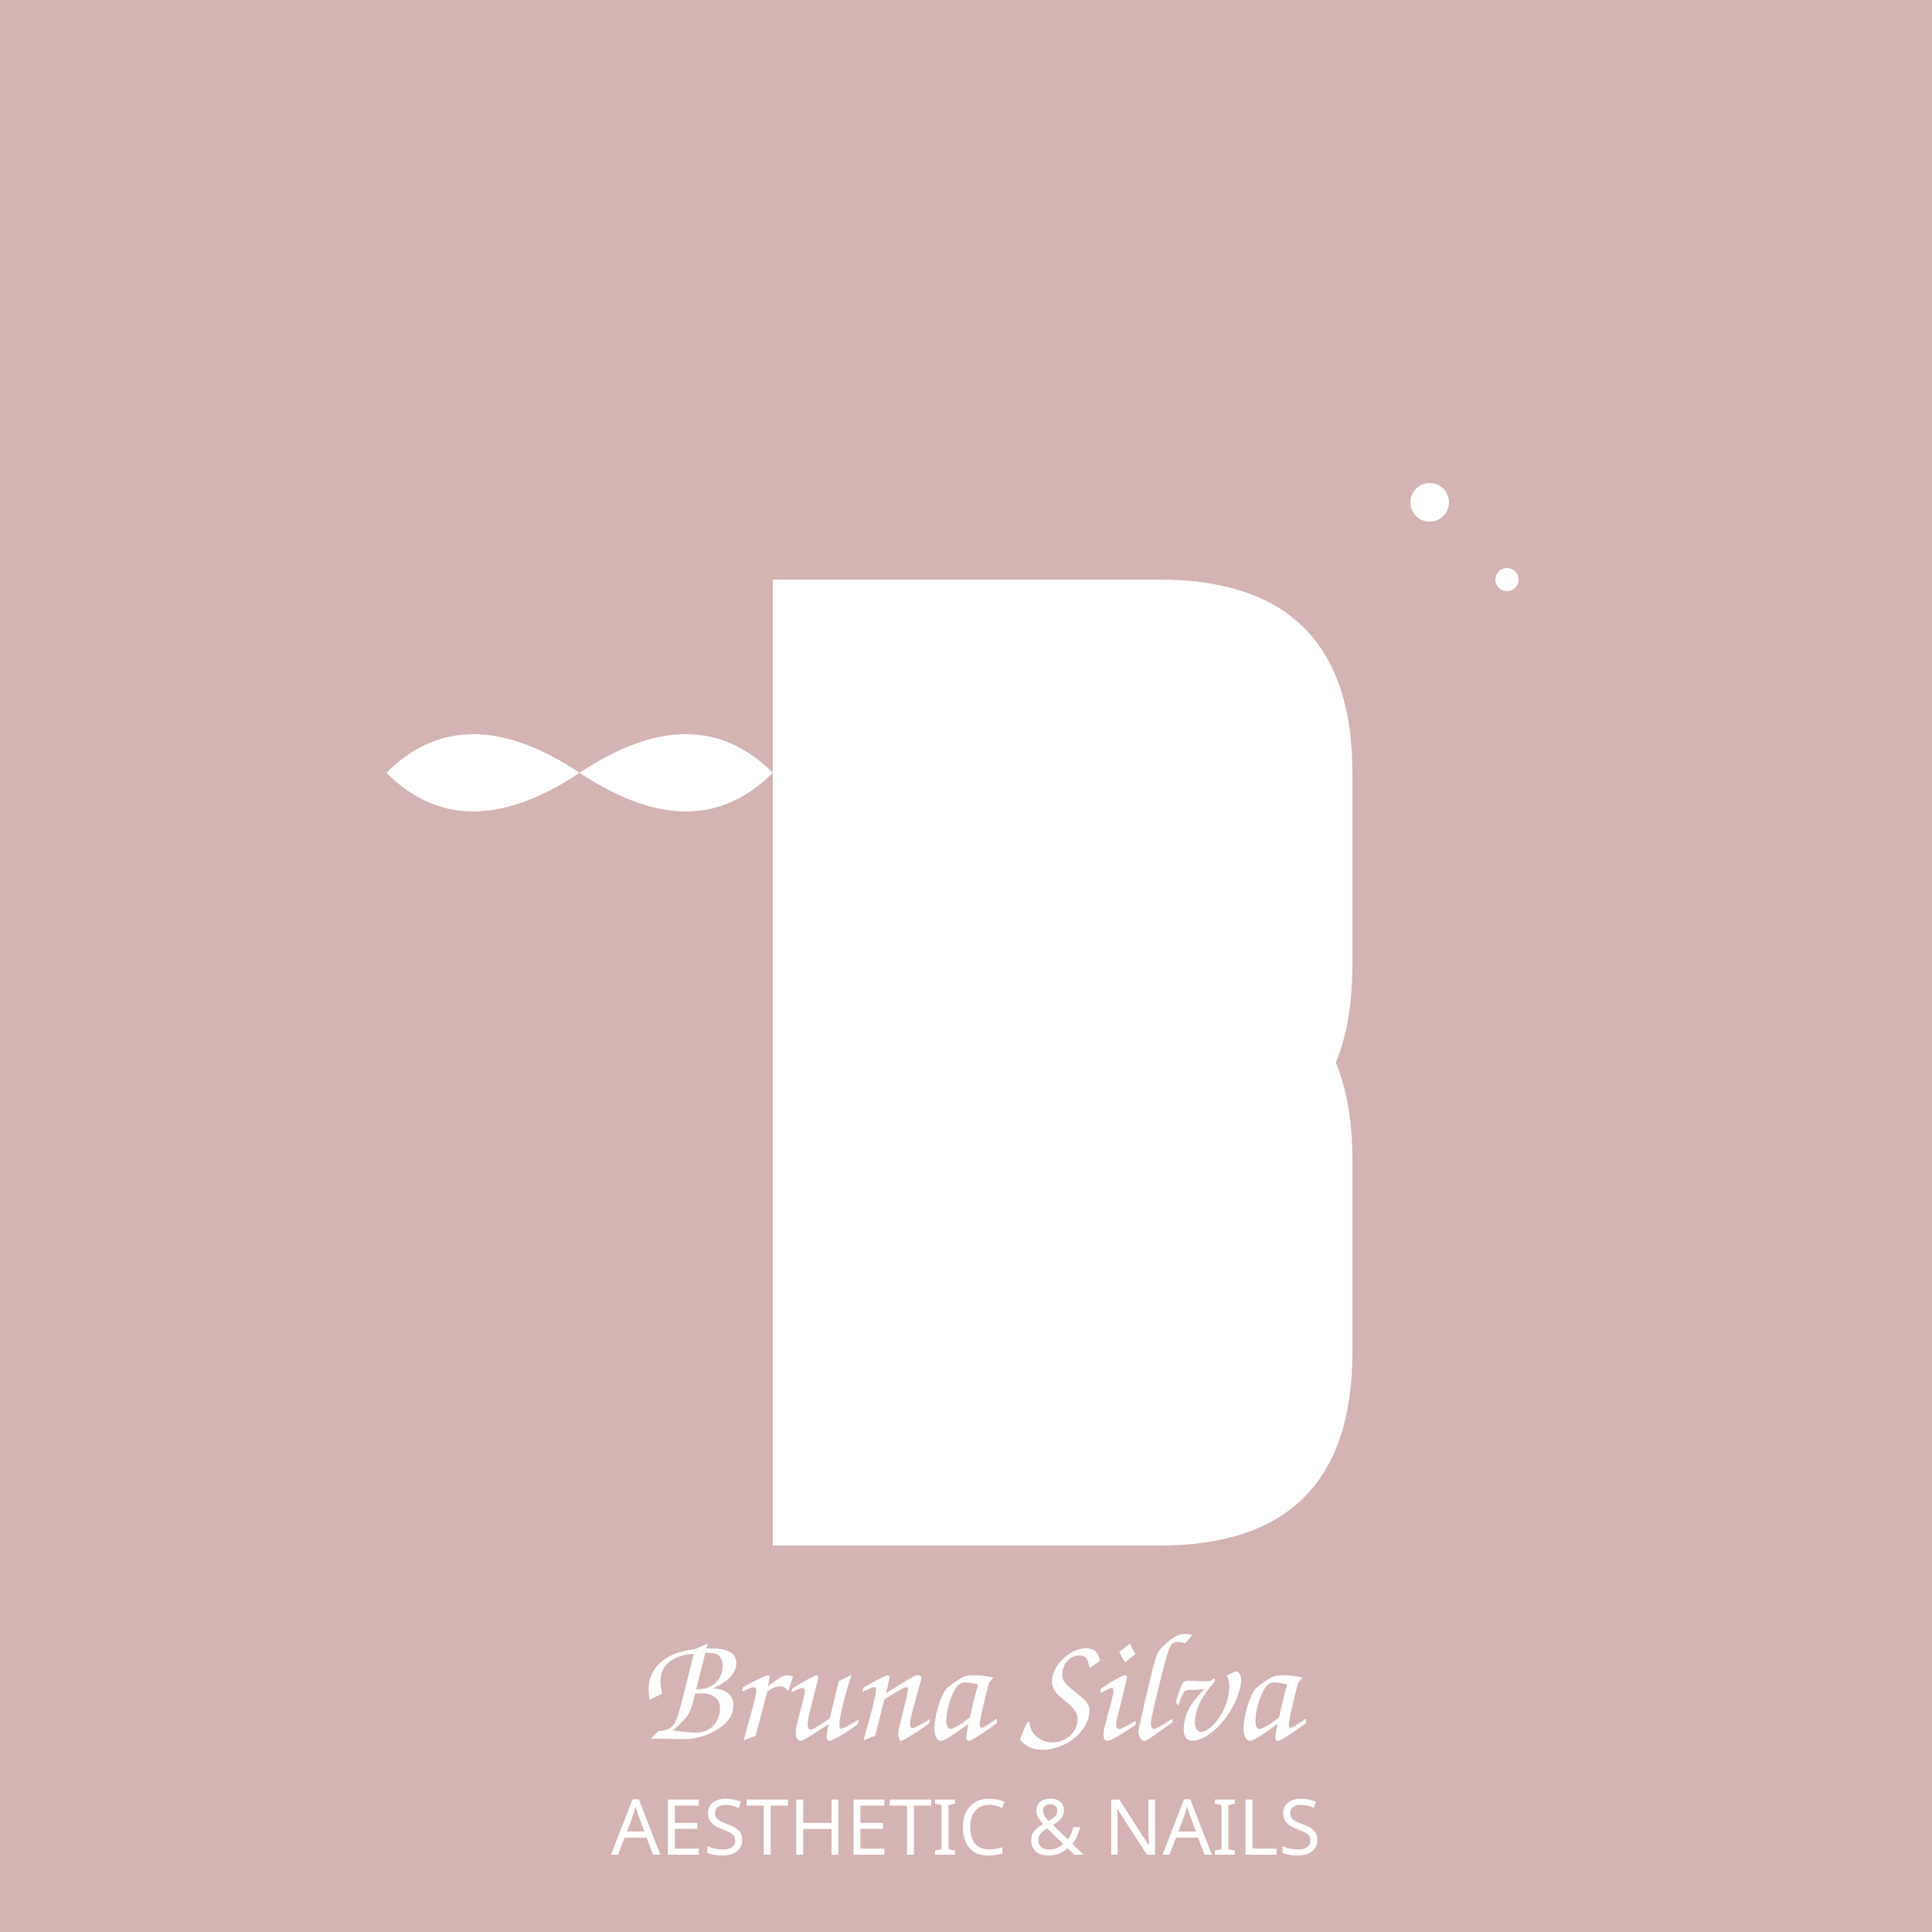
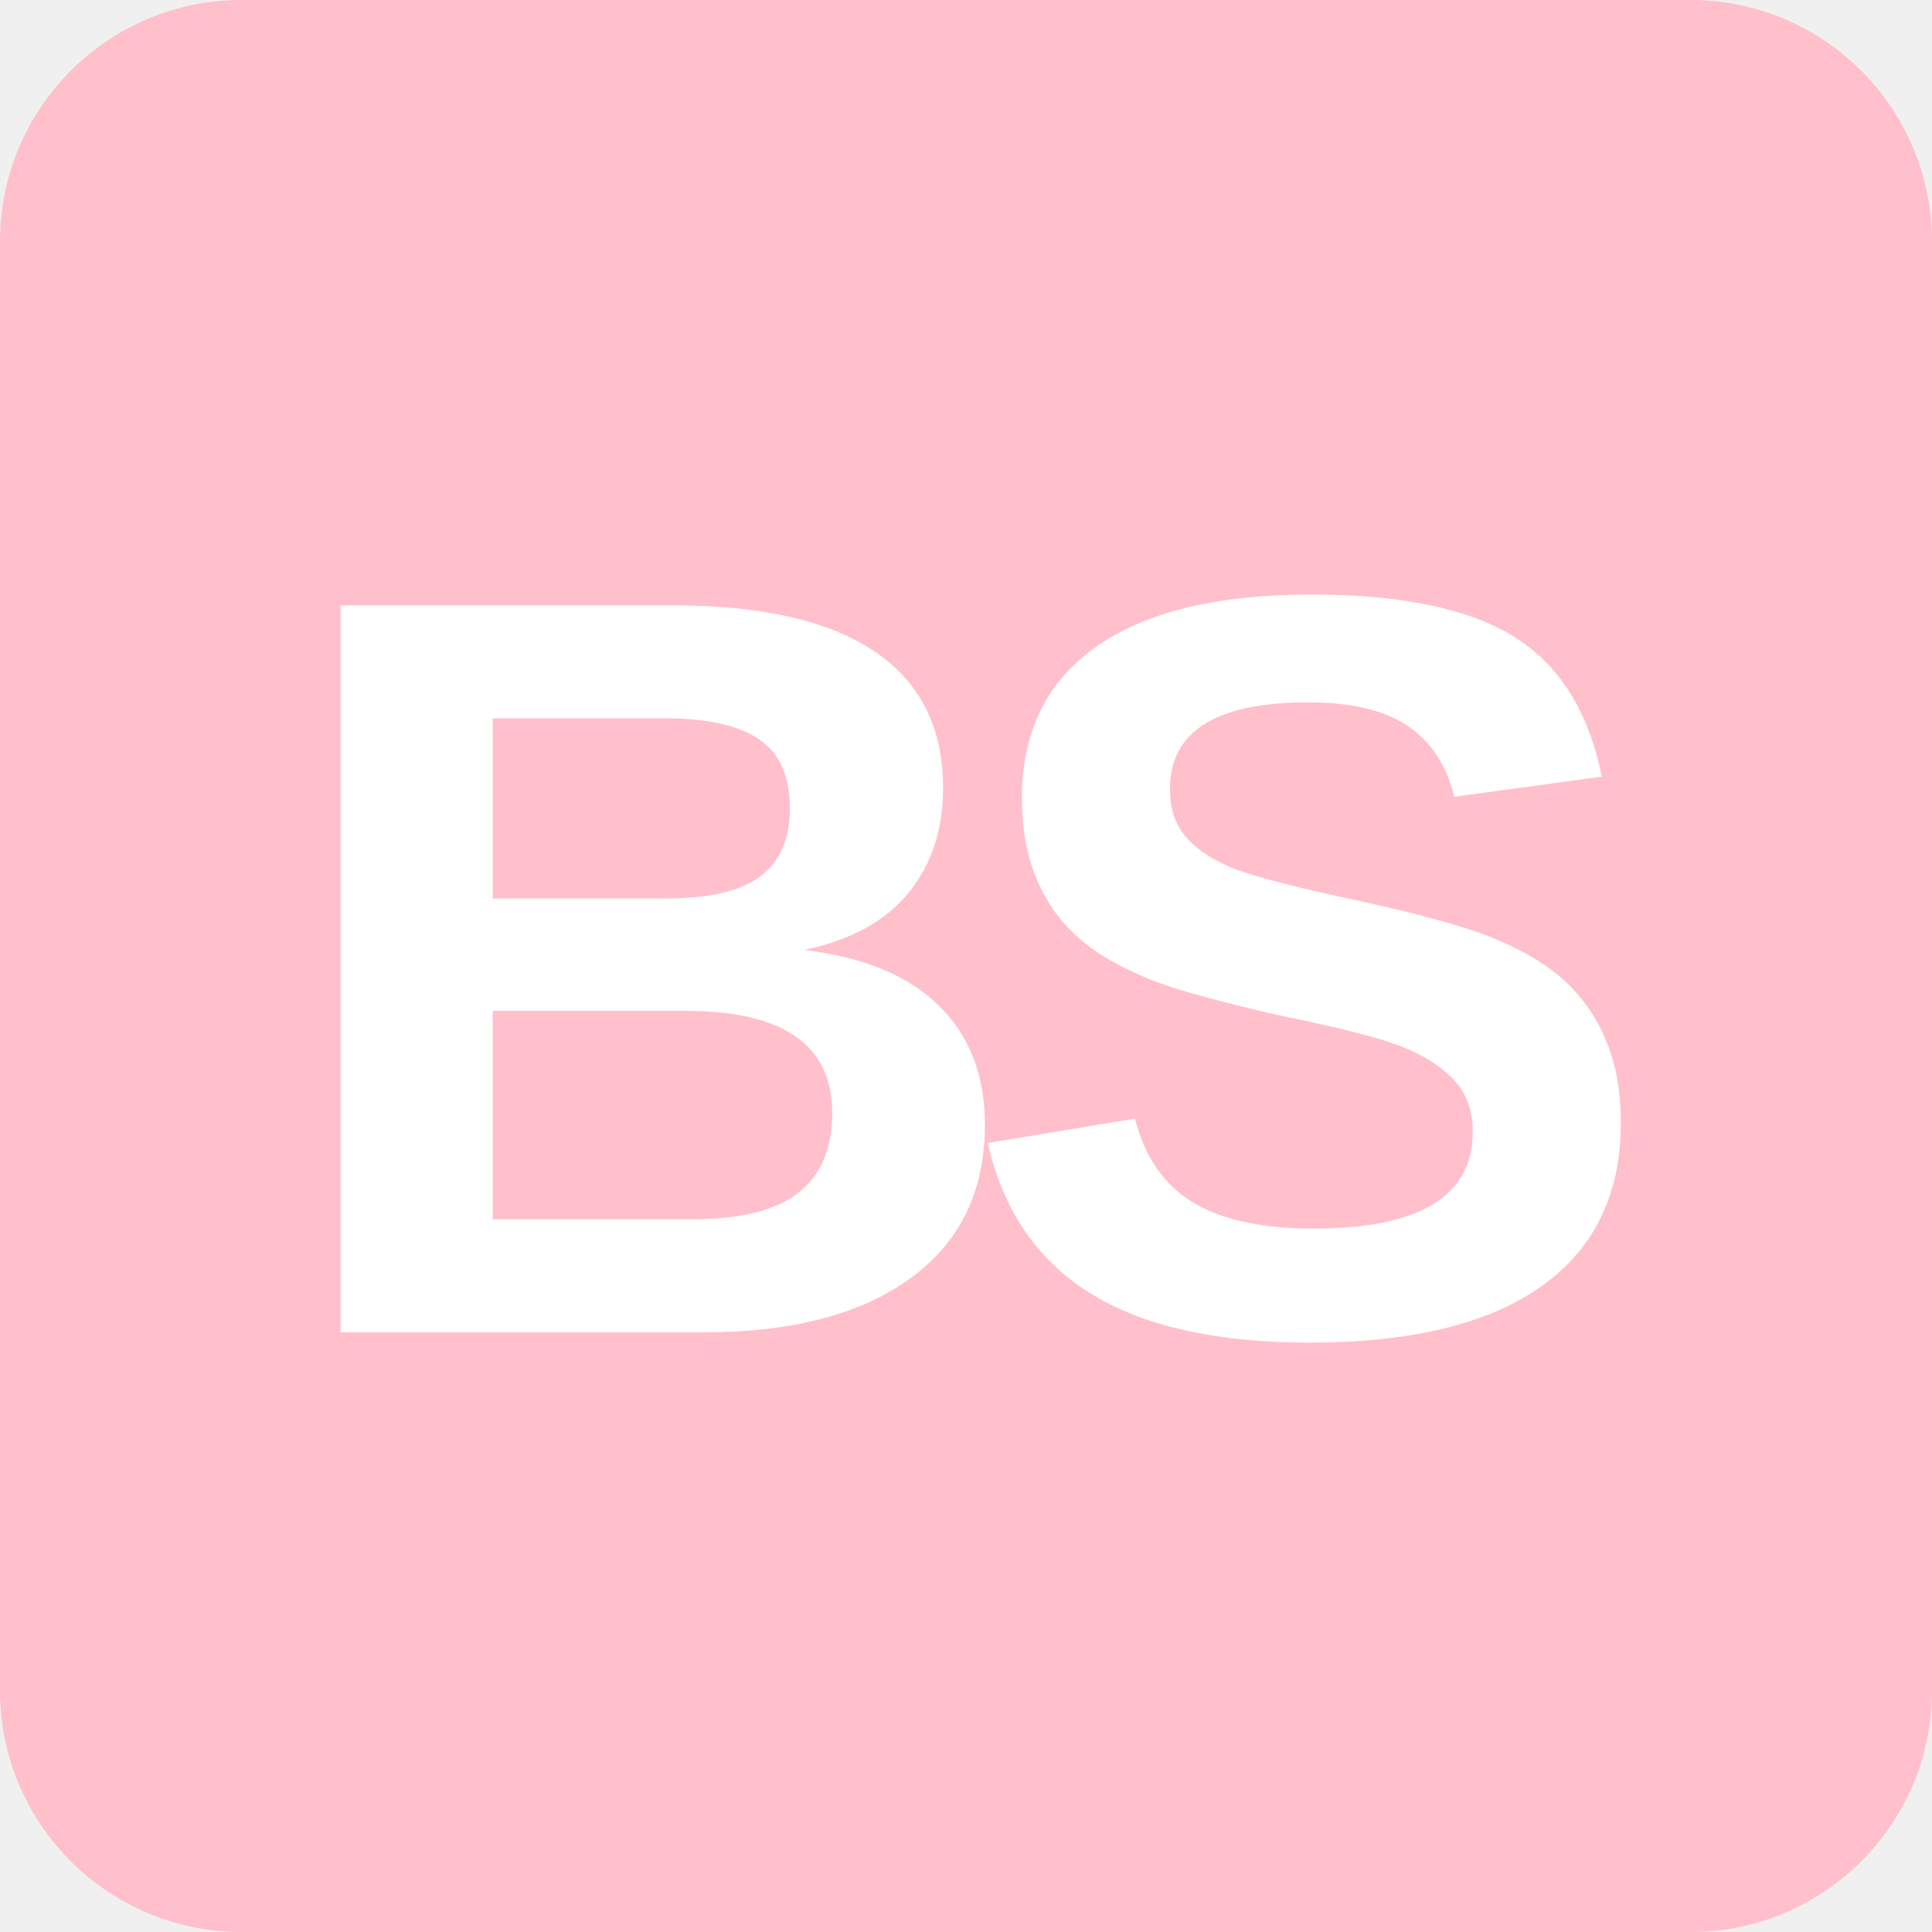
- <svg xmlns="http://www.w3.org/2000/svg" width="500" height="500" viewBox="0 0 500 500" fill="none">
-   <rect width="500" height="500" fill="#D4B3B3" />
-   <g>
-     <path d="M200 150 L300 150 Q350 150 350 200 L350 250 Q350 300 300 300 L200 300 Z" fill="white" />
-     <path d="M200 250 L300 250 Q350 250 350 300 L350 350 Q350 400 300 400 L200 400 Z" fill="white" />
-     <circle cx="370" cy="130" r="5" fill="white" />
-     <circle cx="390" cy="150" r="3" fill="white" />
-     <path d="M150 200 Q120 180 100 200 Q120 220 150 200 Z" fill="white" />
-     <path d="M150 200 Q180 180 200 200 Q180 220 150 200 Z" fill="white" />
-     <text x="250" y="450" text-anchor="middle" font-family="cursive" font-size="40" fill="white">Bruna Silva</text>
-     <text x="250" y="480" text-anchor="middle" font-family="sans-serif" font-size="20" fill="white">AESTHETIC &amp; NAILS</text>
-   </g>
+ <svg xmlns="http://www.w3.org/2000/svg" width="512" height="512" viewBox="0 0 512 512">
+   <rect width="512" height="512" fill="#FFC0CB" rx="64" ry="64" />
+   <text x="50%" y="50%" text-anchor="middle" dominant-baseline="central" fill="white" font-family="Arial, sans-serif" font-weight="bold" font-size="280px" letter-spacing="-20">
+     BS
+   </text>
</svg>
